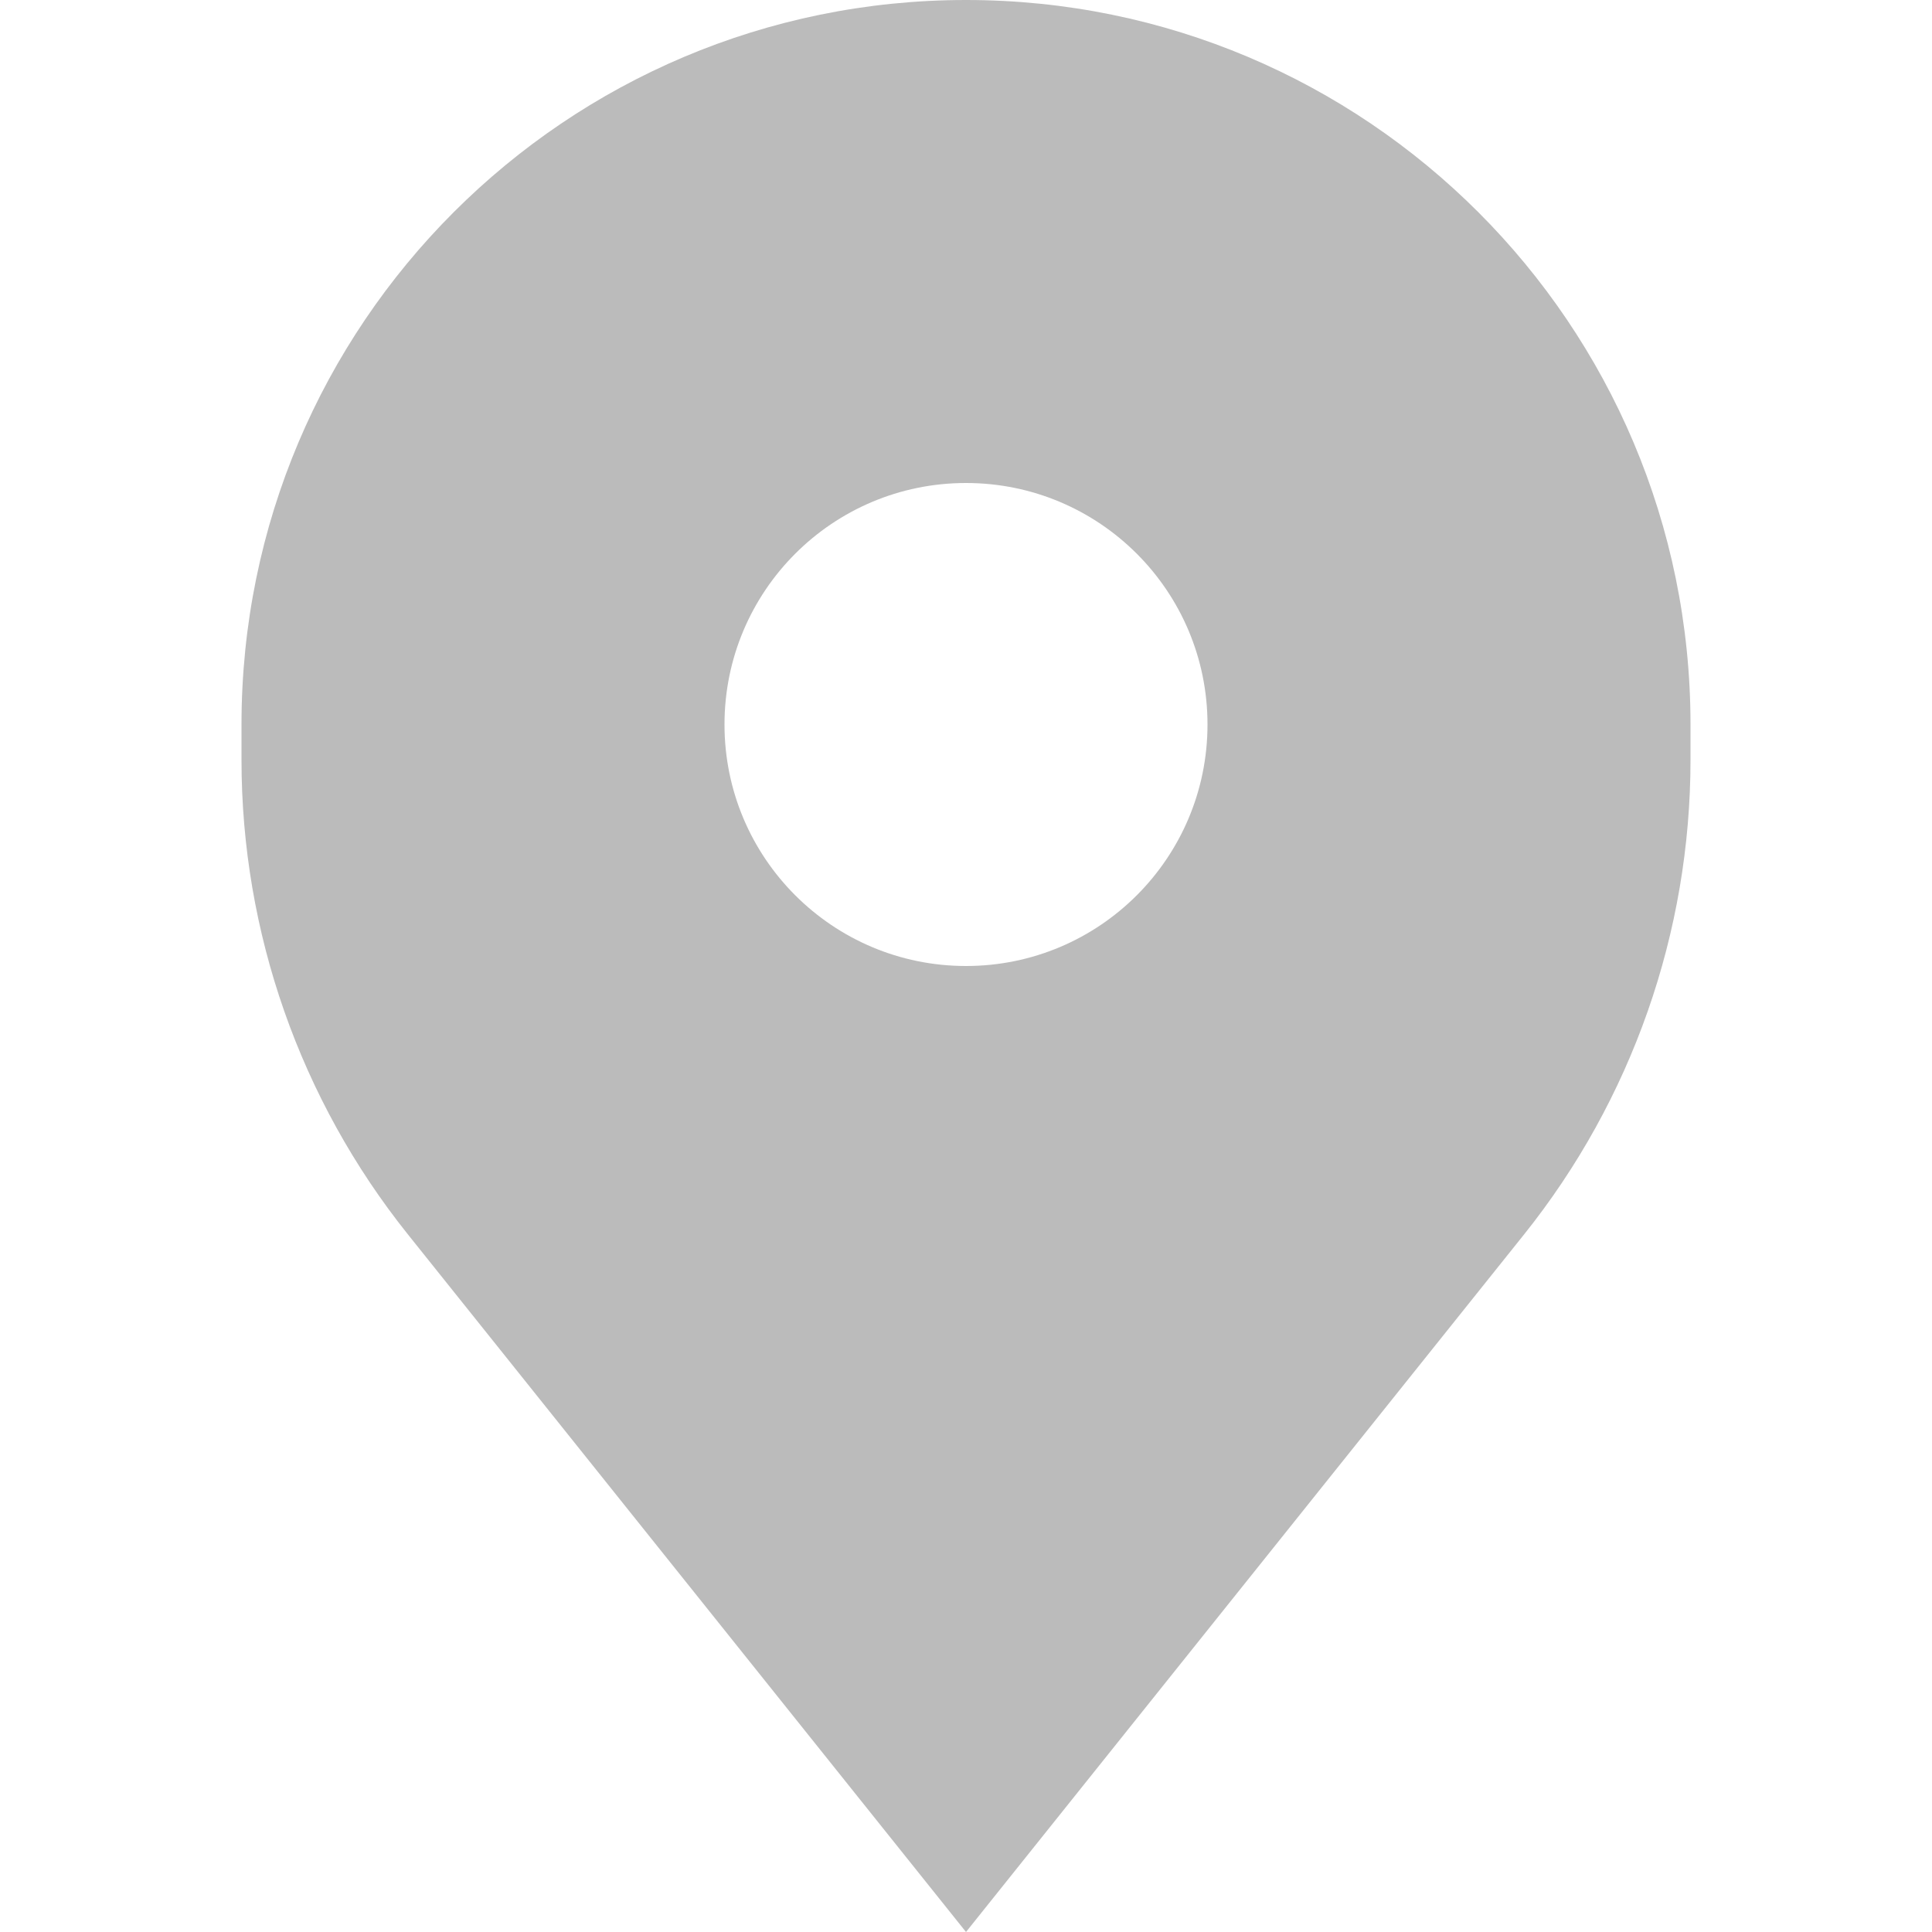
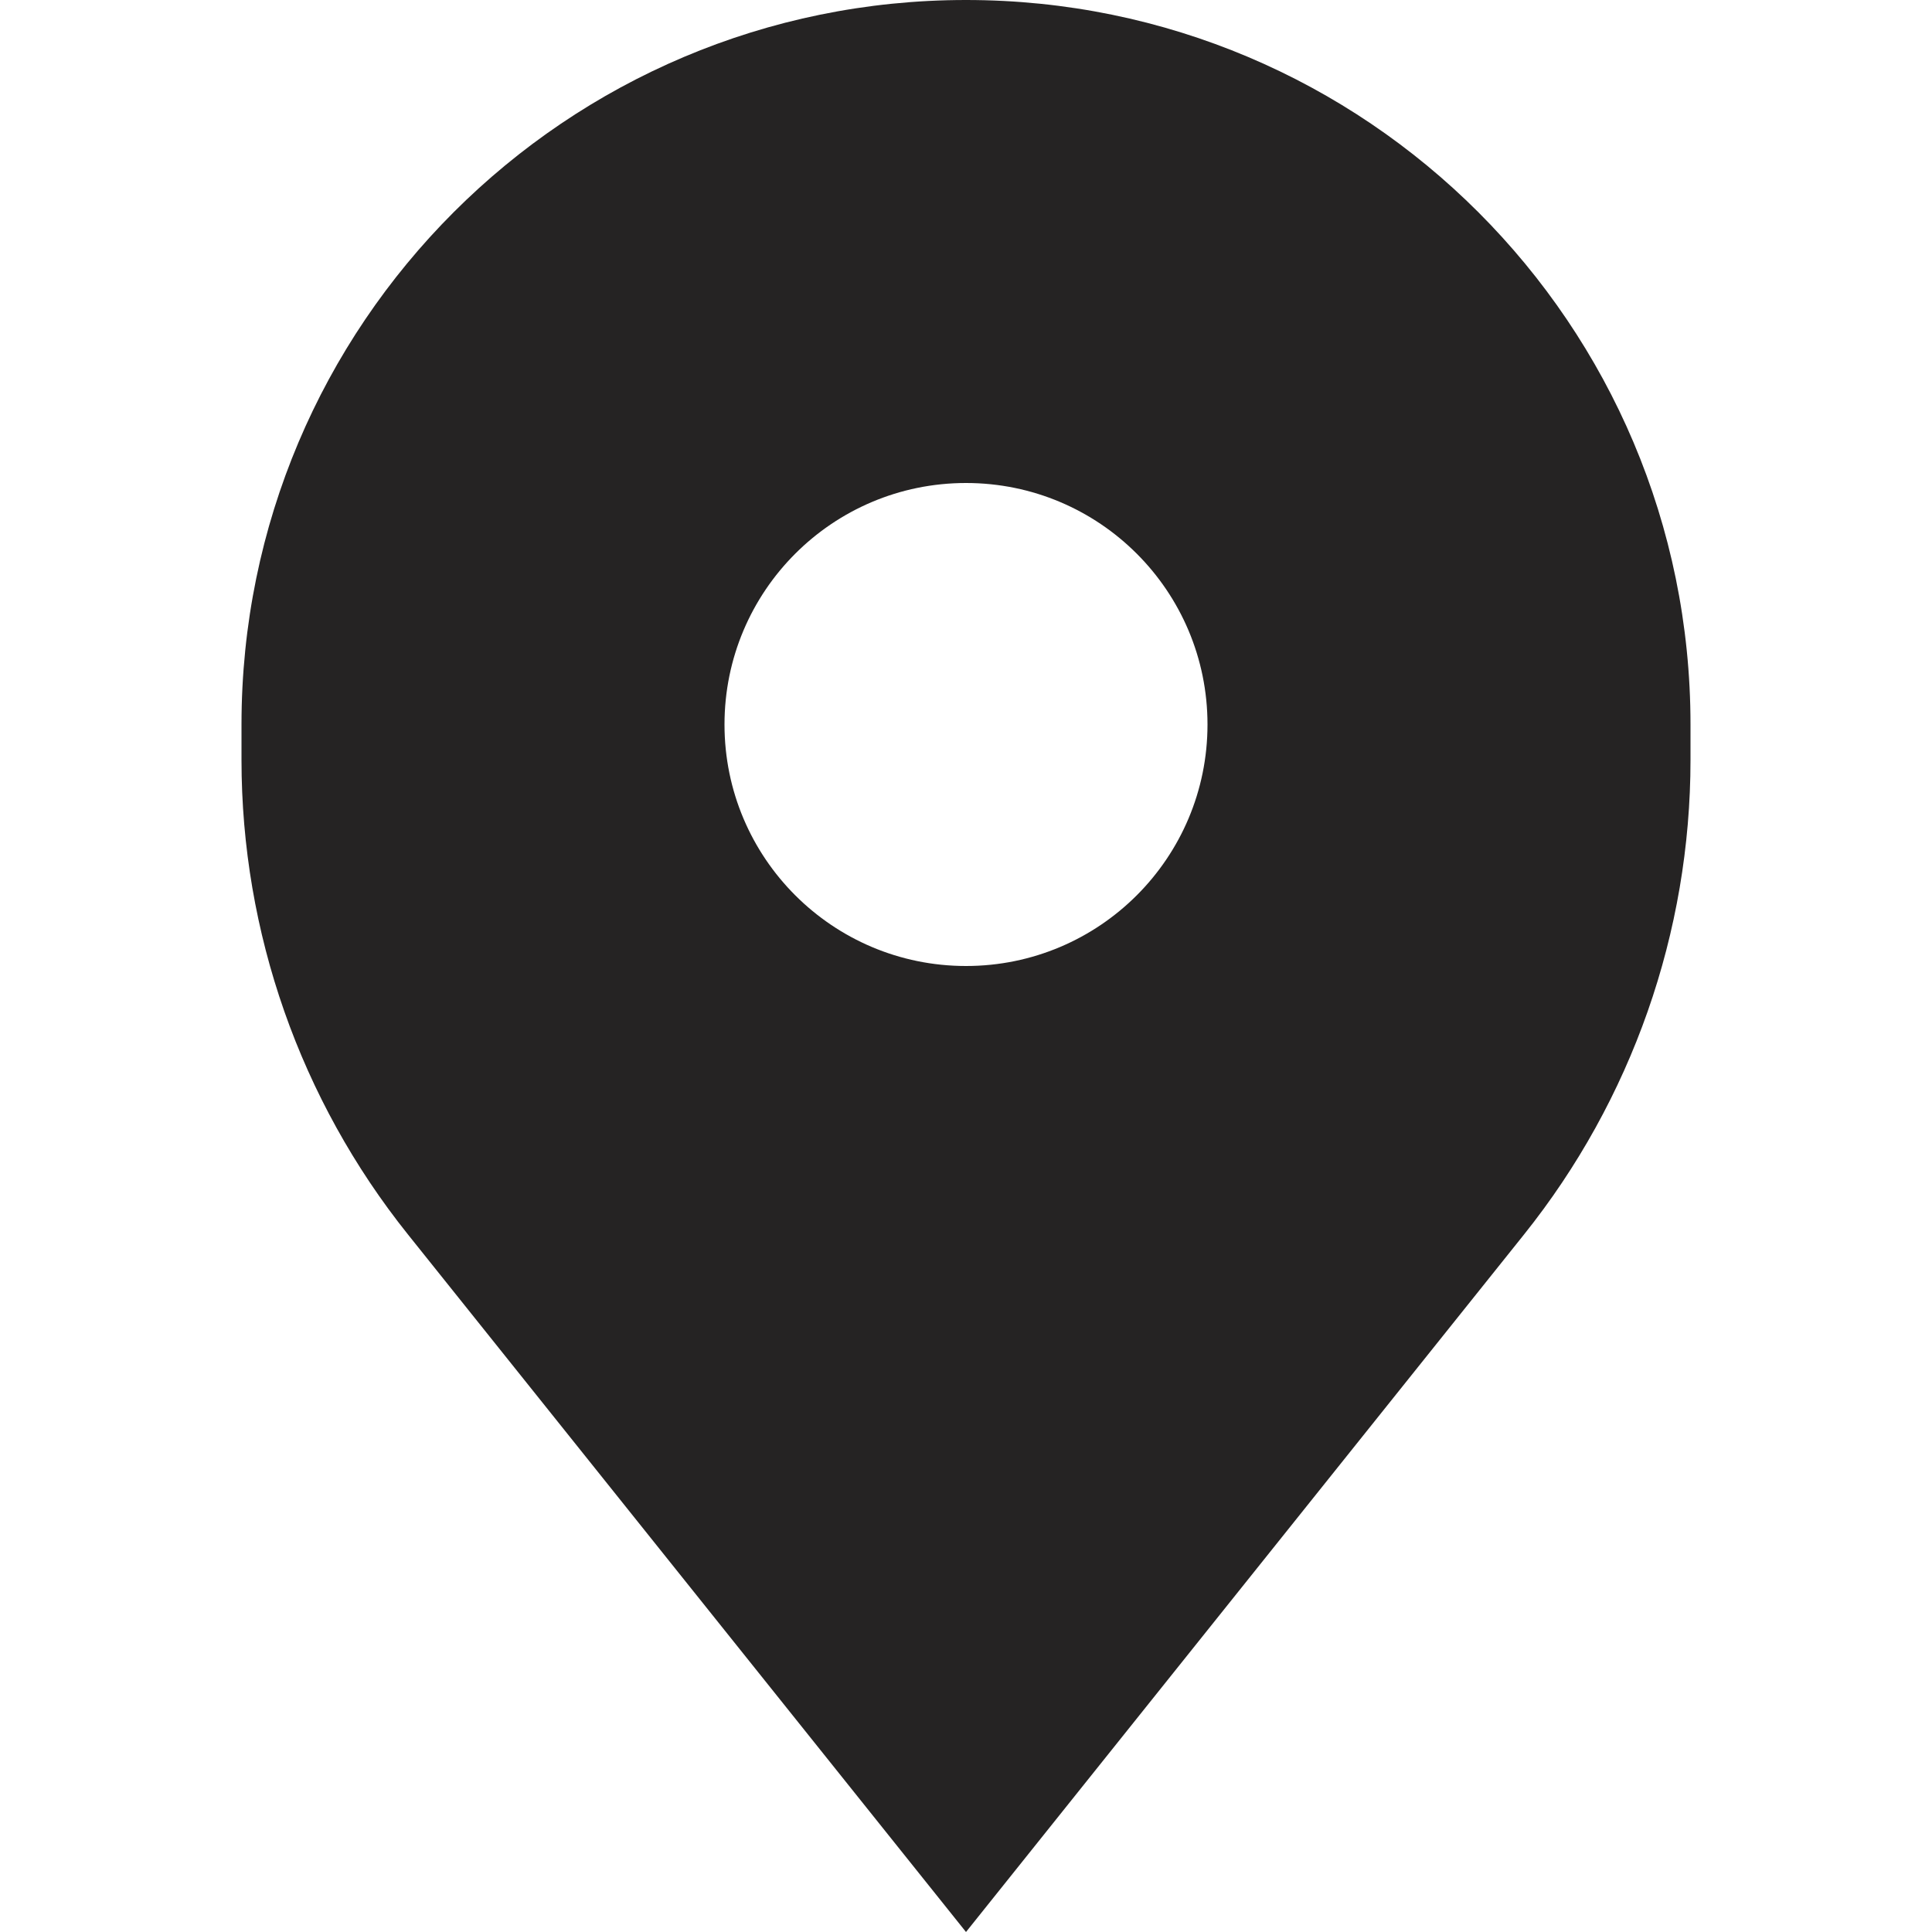
<svg xmlns="http://www.w3.org/2000/svg" width="20px" height="20px" viewBox="0 0 16 16" fill="none">
  <g id="SVGRepo_bgCarrier" stroke-width="0" />
  <g id="SVGRepo_tracerCarrier" stroke-linecap="round" stroke-linejoin="round" />
  <g id="SVGRepo_iconCarrier">
-     <path fill-rule="evenodd" clip-rule="evenodd" d="M3.379 10.224L8 16L12.621 10.224C13.514 9.108 14 7.722 14 6.293V6C14 2.686 11.314 0 8 0C4.686 0 2 2.686 2 6V6.293C2 7.722 2.486 9.108 3.379 10.224ZM8 8C9.105 8 10 7.105 10 6C10 4.895 9.105 4 8 4C6.895 4 6 4.895 6 6C6 7.105 6.895 8 8 8Z" fill="#bbb" />
+     <path fill-rule="evenodd" clip-rule="evenodd" d="M3.379 10.224L8 16L12.621 10.224C13.514 9.108 14 7.722 14 6.293V6C14 2.686 11.314 0 8 0C4.686 0 2 2.686 2 6V6.293C2 7.722 2.486 9.108 3.379 10.224ZM8 8C9.105 8 10 7.105 10 6C10 4.895 9.105 4 8 4C6.895 4 6 4.895 6 6C6 7.105 6.895 8 8 8Z" fill="#252323" />
  </g>
</svg>
